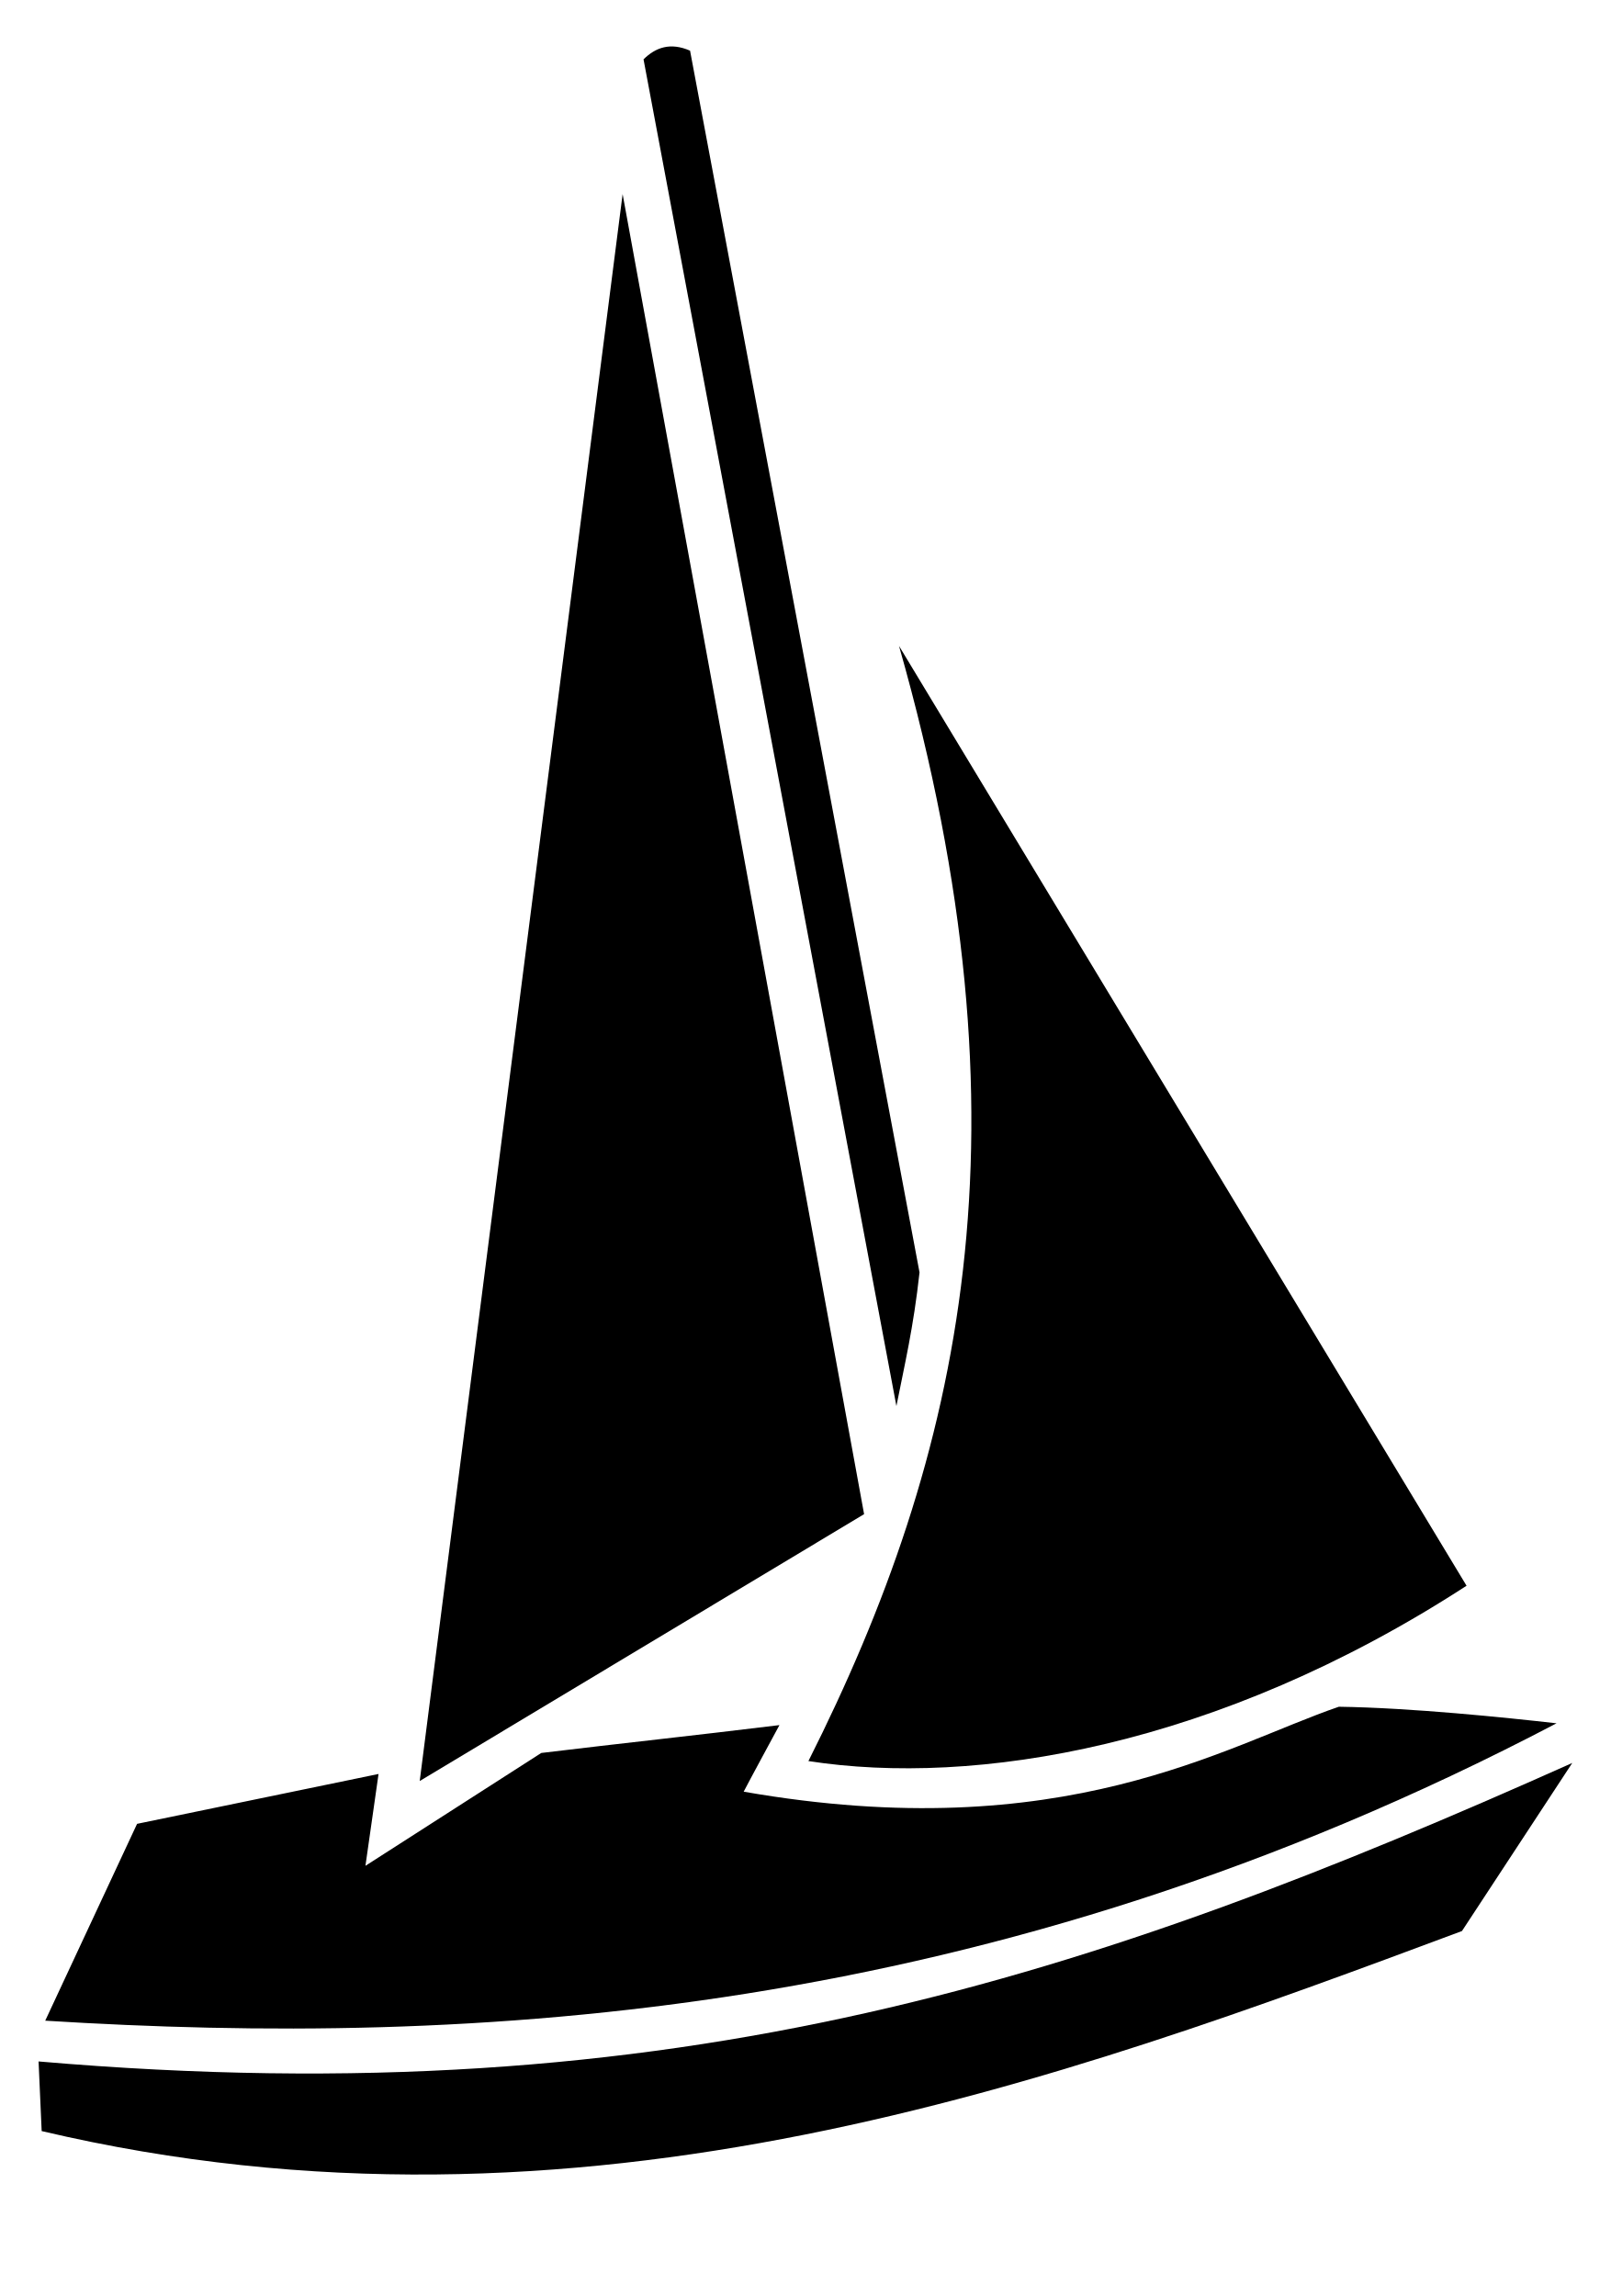
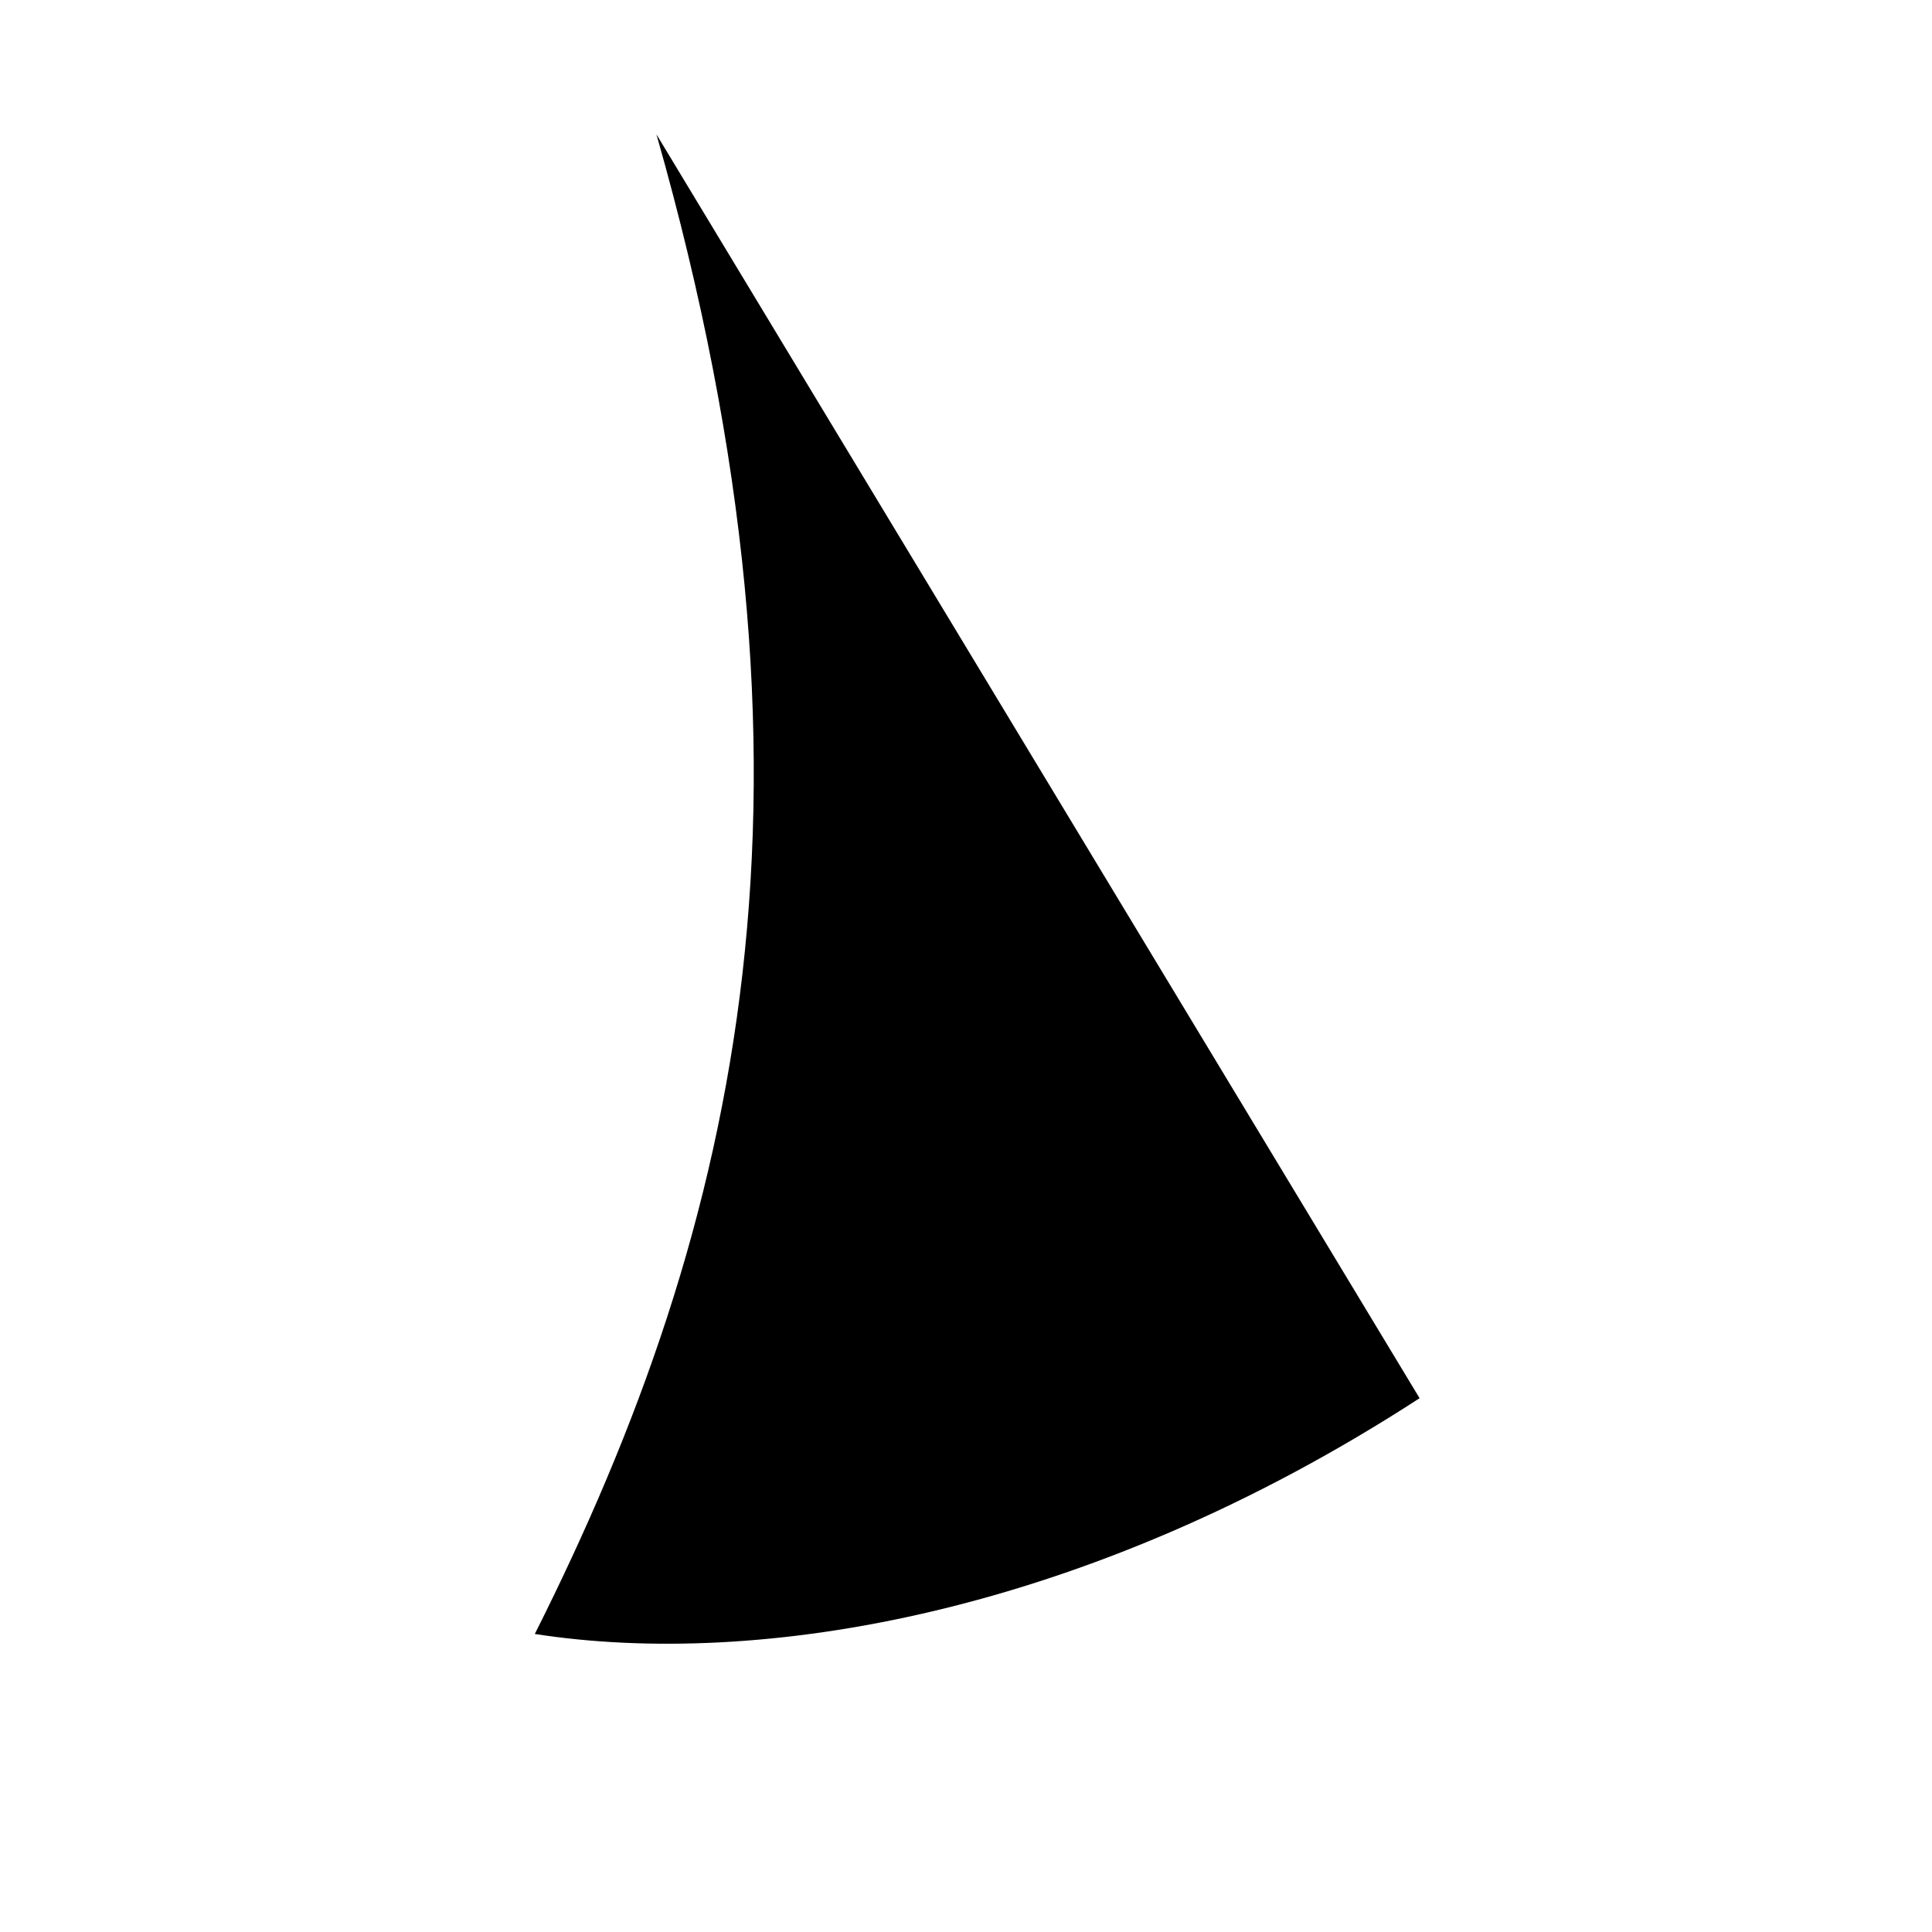
- <svg xmlns="http://www.w3.org/2000/svg" width="100%" height="100%" viewBox="0 0 322 459">
-   <g fill="currentColor">
-     <path d="M7.71,412.11L8.33,426.03C116.35,451.47,212.32,415.83,292.24,386.04L314.29,352.44C218.77,395.15,135.49,423.14,7.71,412.11Z" />
-     <path d="M179.71,129.13L293.16,317.01C243.26,349.39,194.77,357.19,161.6,352.06C192.35,290.93,207.2,225.67,179.71,129.13Z" />
-     <path d="M27.4,364.61L9.04,403.96C93.83,409.23,197.72,404.03,311.15,344.51C300.97,343.36,282.13,341.41,267.63,341.2C244.86,349,212.73,369.39,148.66,358.18C149.31,356.87,155.81,344.87,155.81,344.87C138.51,346.99,124.59,348.46,108.2,350.44L73.05,373L75.67,354.64L27.4,364.61Z" />
-     <path d="M137.94,10.13C133.99,8.41,131.07,9.48,128.64,11.86L179.19,281.09C180.82,272.82,182.59,265.51,183.81,254.37L137.94,10.13Z" />
-     <path d="M124.46,38.8L172.73,302.7L83.9,356.05L124.46,38.8Z" />
+ <svg xmlns="http://www.w3.org/2000/svg" width="100%" height="100%" viewBox="0 0 256 256">
+   <g transform="translate(-91.57764,-115.0552) scale(5.519651)">
+     <path d="M32.35,24.07L50.67,54.41C42.61,59.64,34.78,60.9,29.43,60.07C34.39,50.2,36.79,39.66,32.35,24.07Z" fill="currentColor" />
  </g>
</svg>
